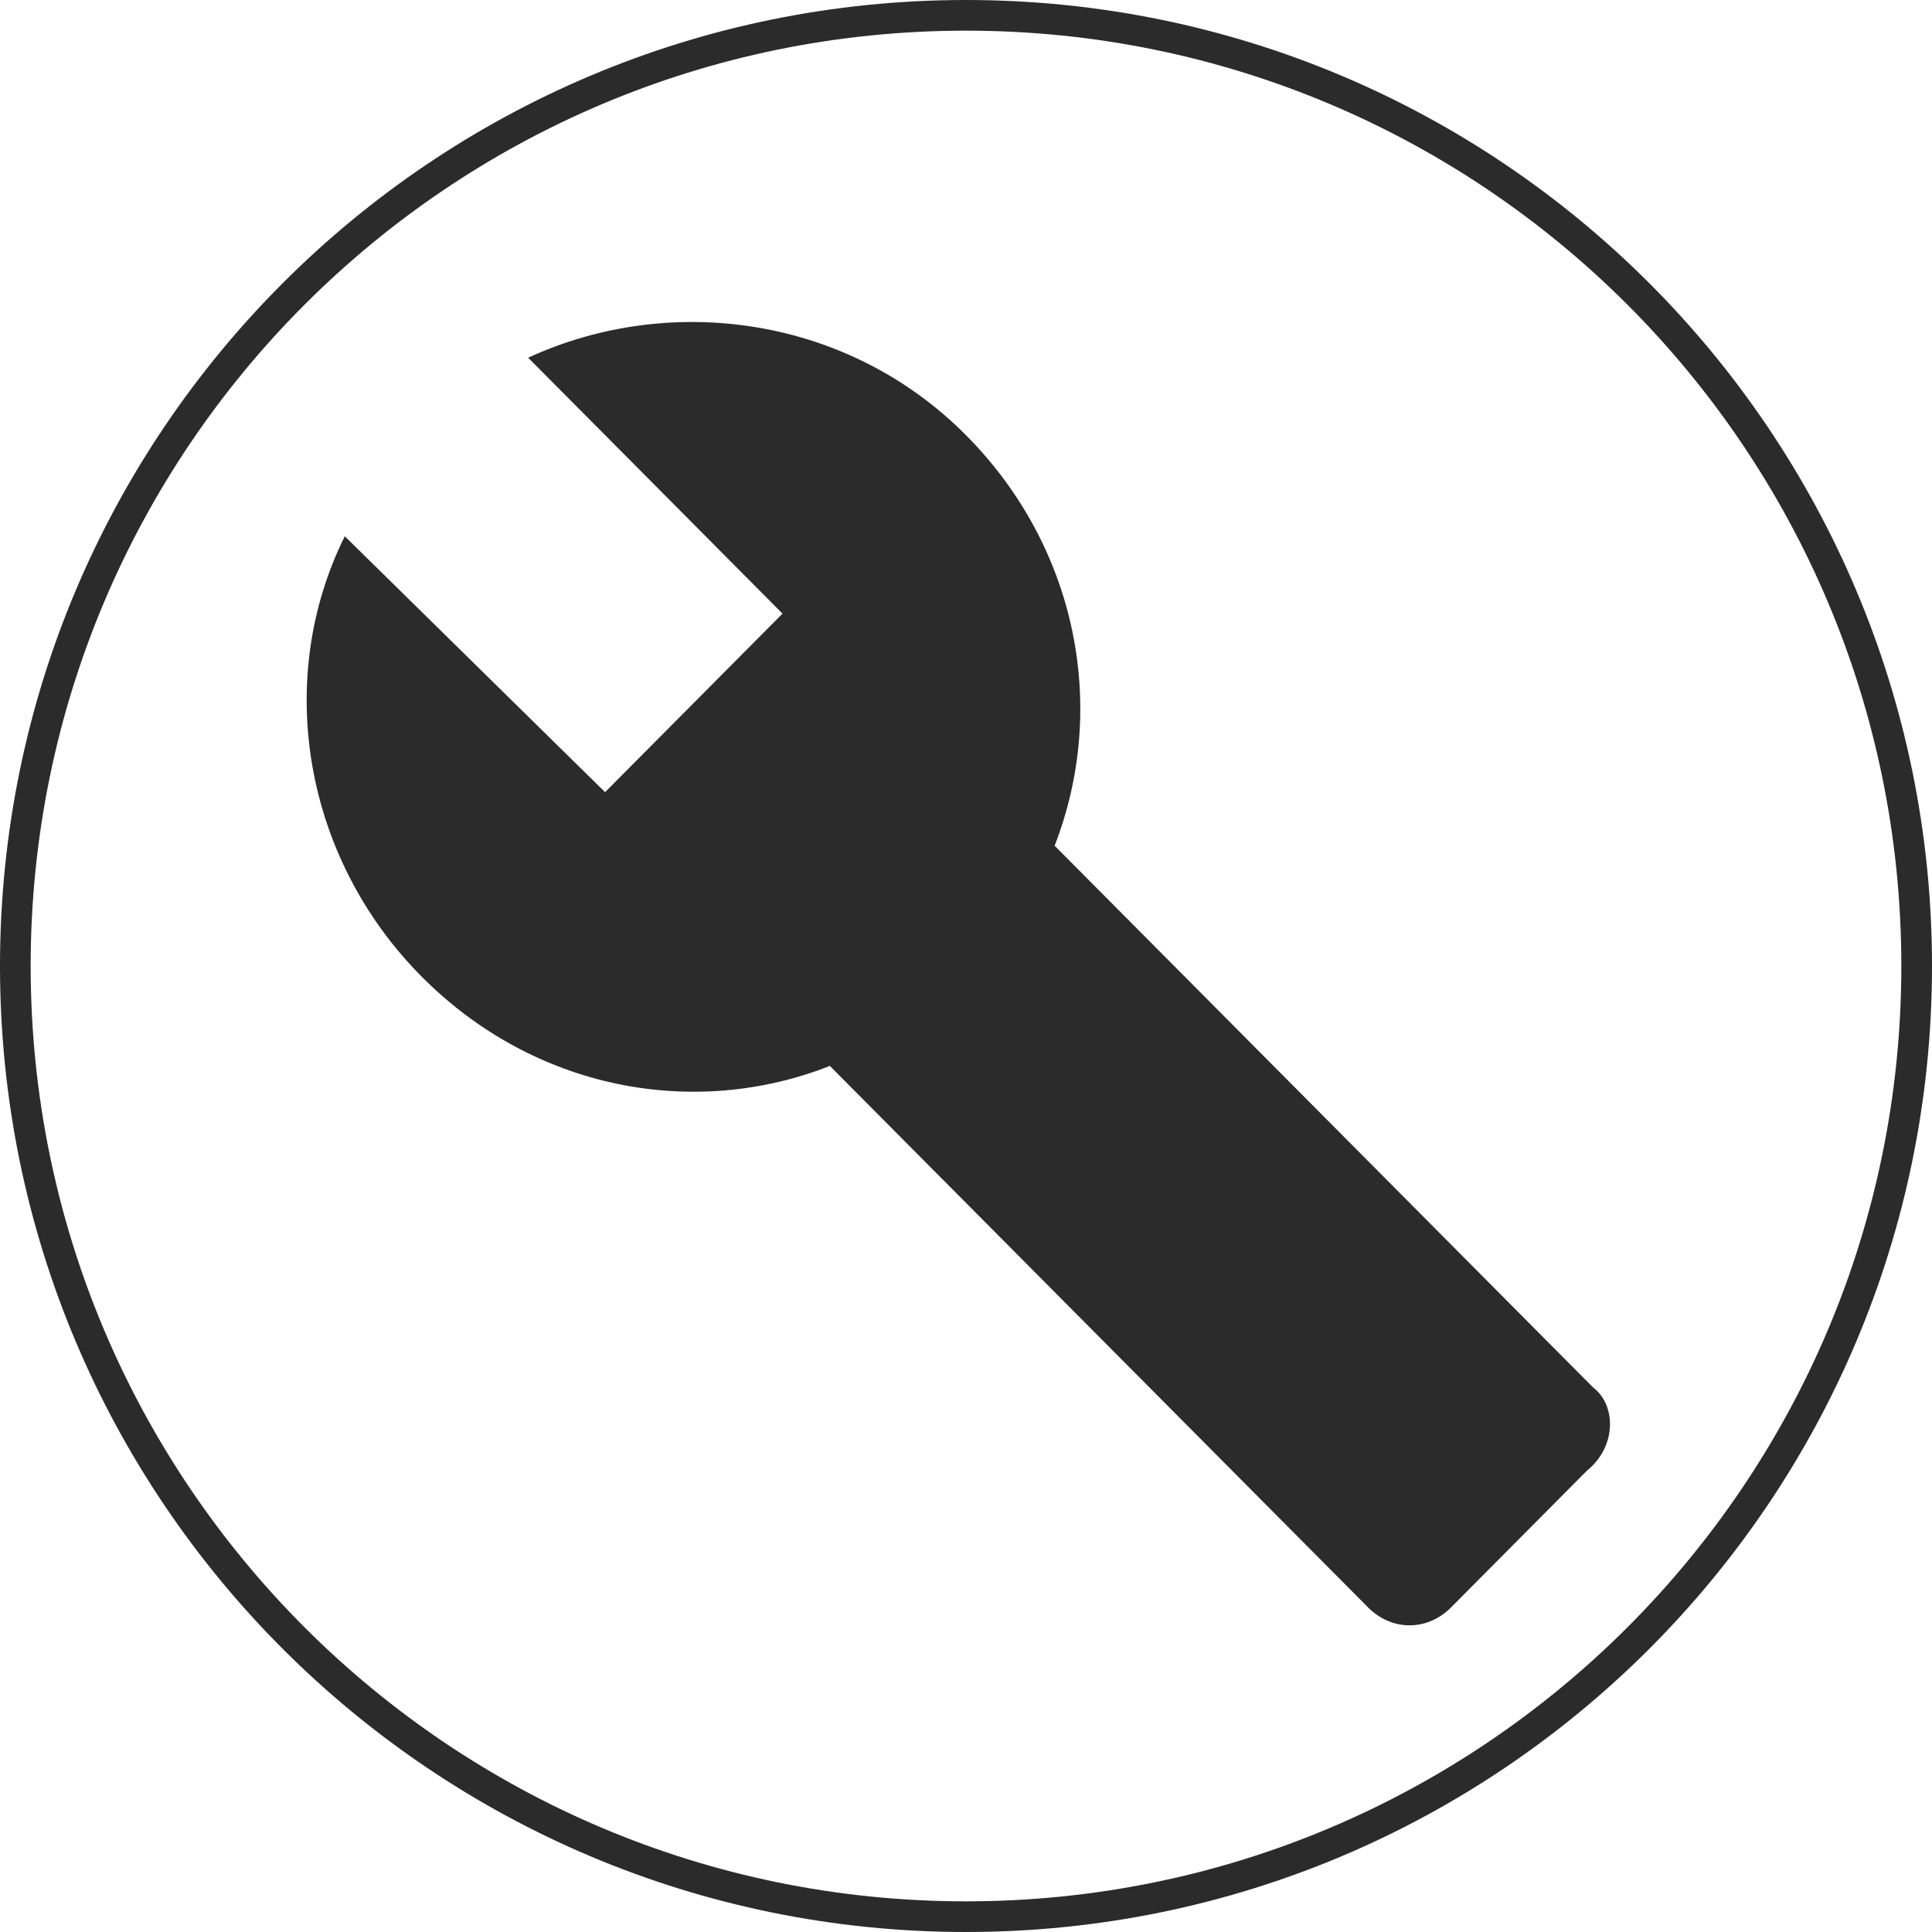
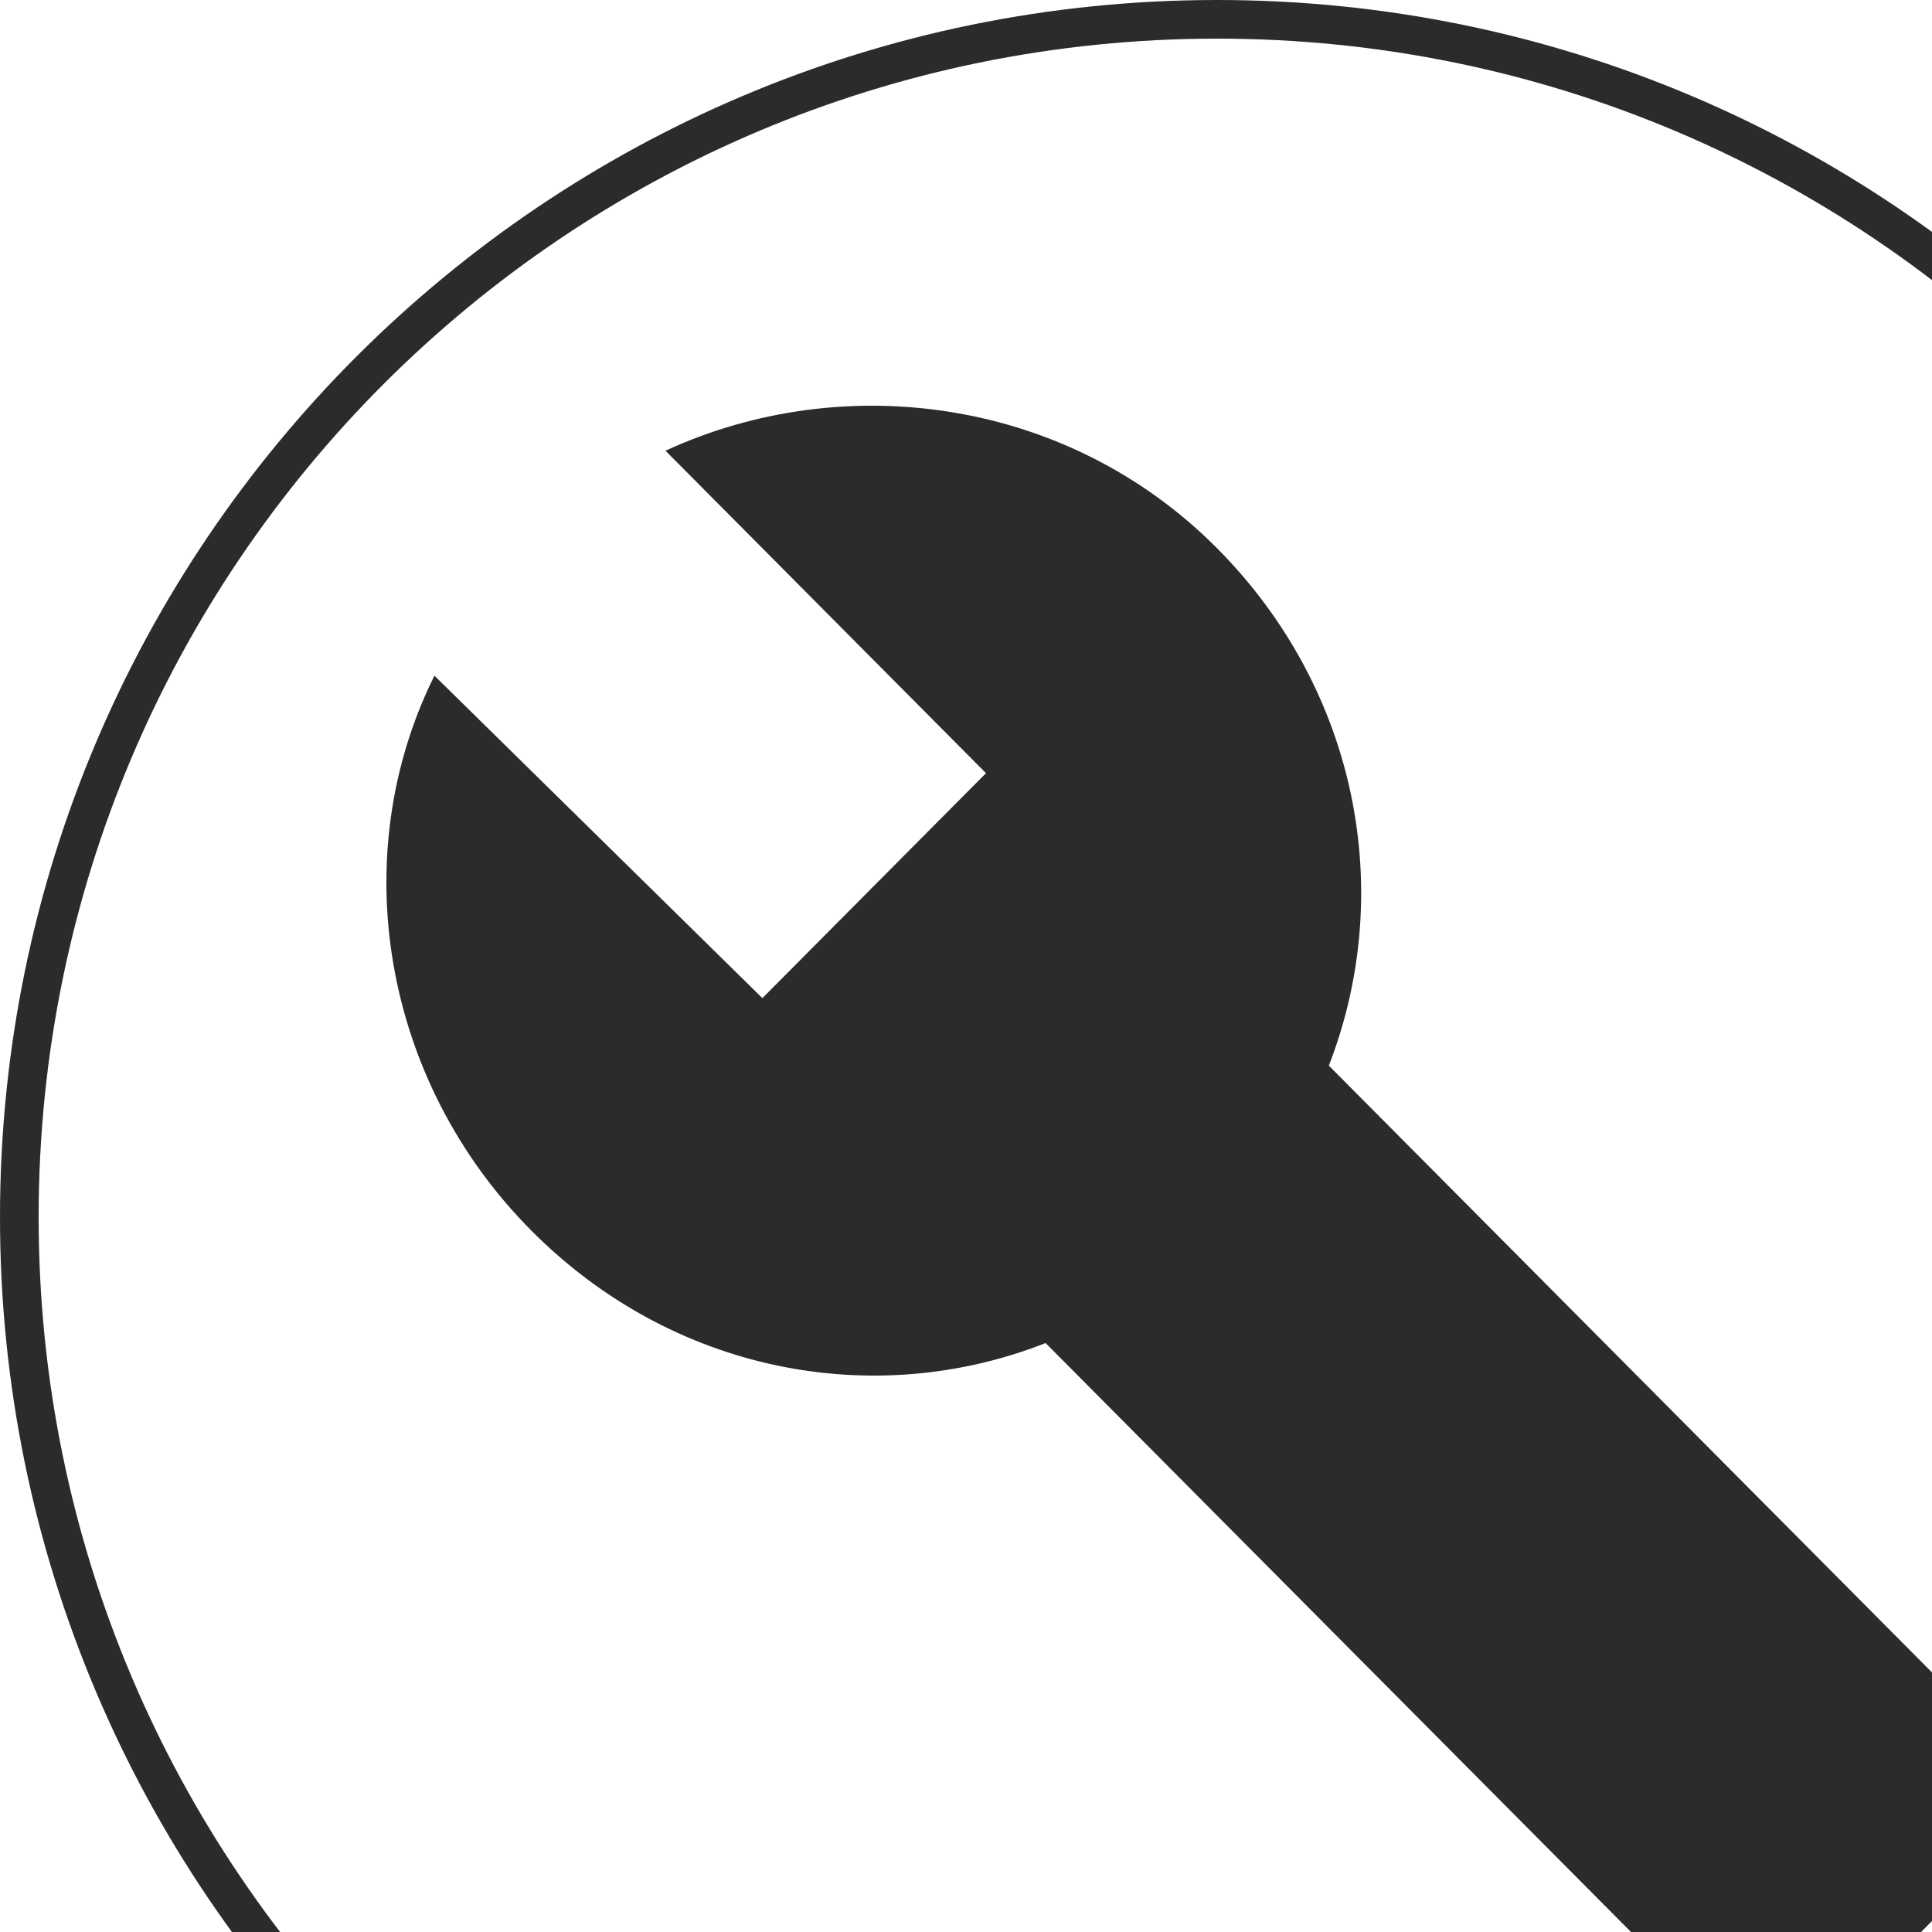
- <svg xmlns="http://www.w3.org/2000/svg" width="126" height="126" viewBox="0 0 126 126" fill="none">
+ <svg xmlns="http://www.w3.org/2000/svg" width="100" height="100" viewBox="0 0 100 100" fill="none">
  <path d="M103.887 90.475L68.78 55.156C72.252 46.229 70.323 35.749 62.993 28.375C55.278 20.613 43.704 19.06 34.445 23.329L51.034 40.019L39.461 51.663L22.486 34.973C17.857 44.288 19.785 55.932 27.501 63.694C34.831 71.069 45.247 73.009 54.12 69.516L89.227 104.836C90.77 106.388 93.085 106.388 94.628 104.836L103.501 95.909C105.43 94.356 105.43 91.639 103.887 90.475Z" fill="#2B2B2B" />
  <circle cx="63" cy="63" r="62" stroke="#2B2B2B" stroke-width="2" />
</svg>
